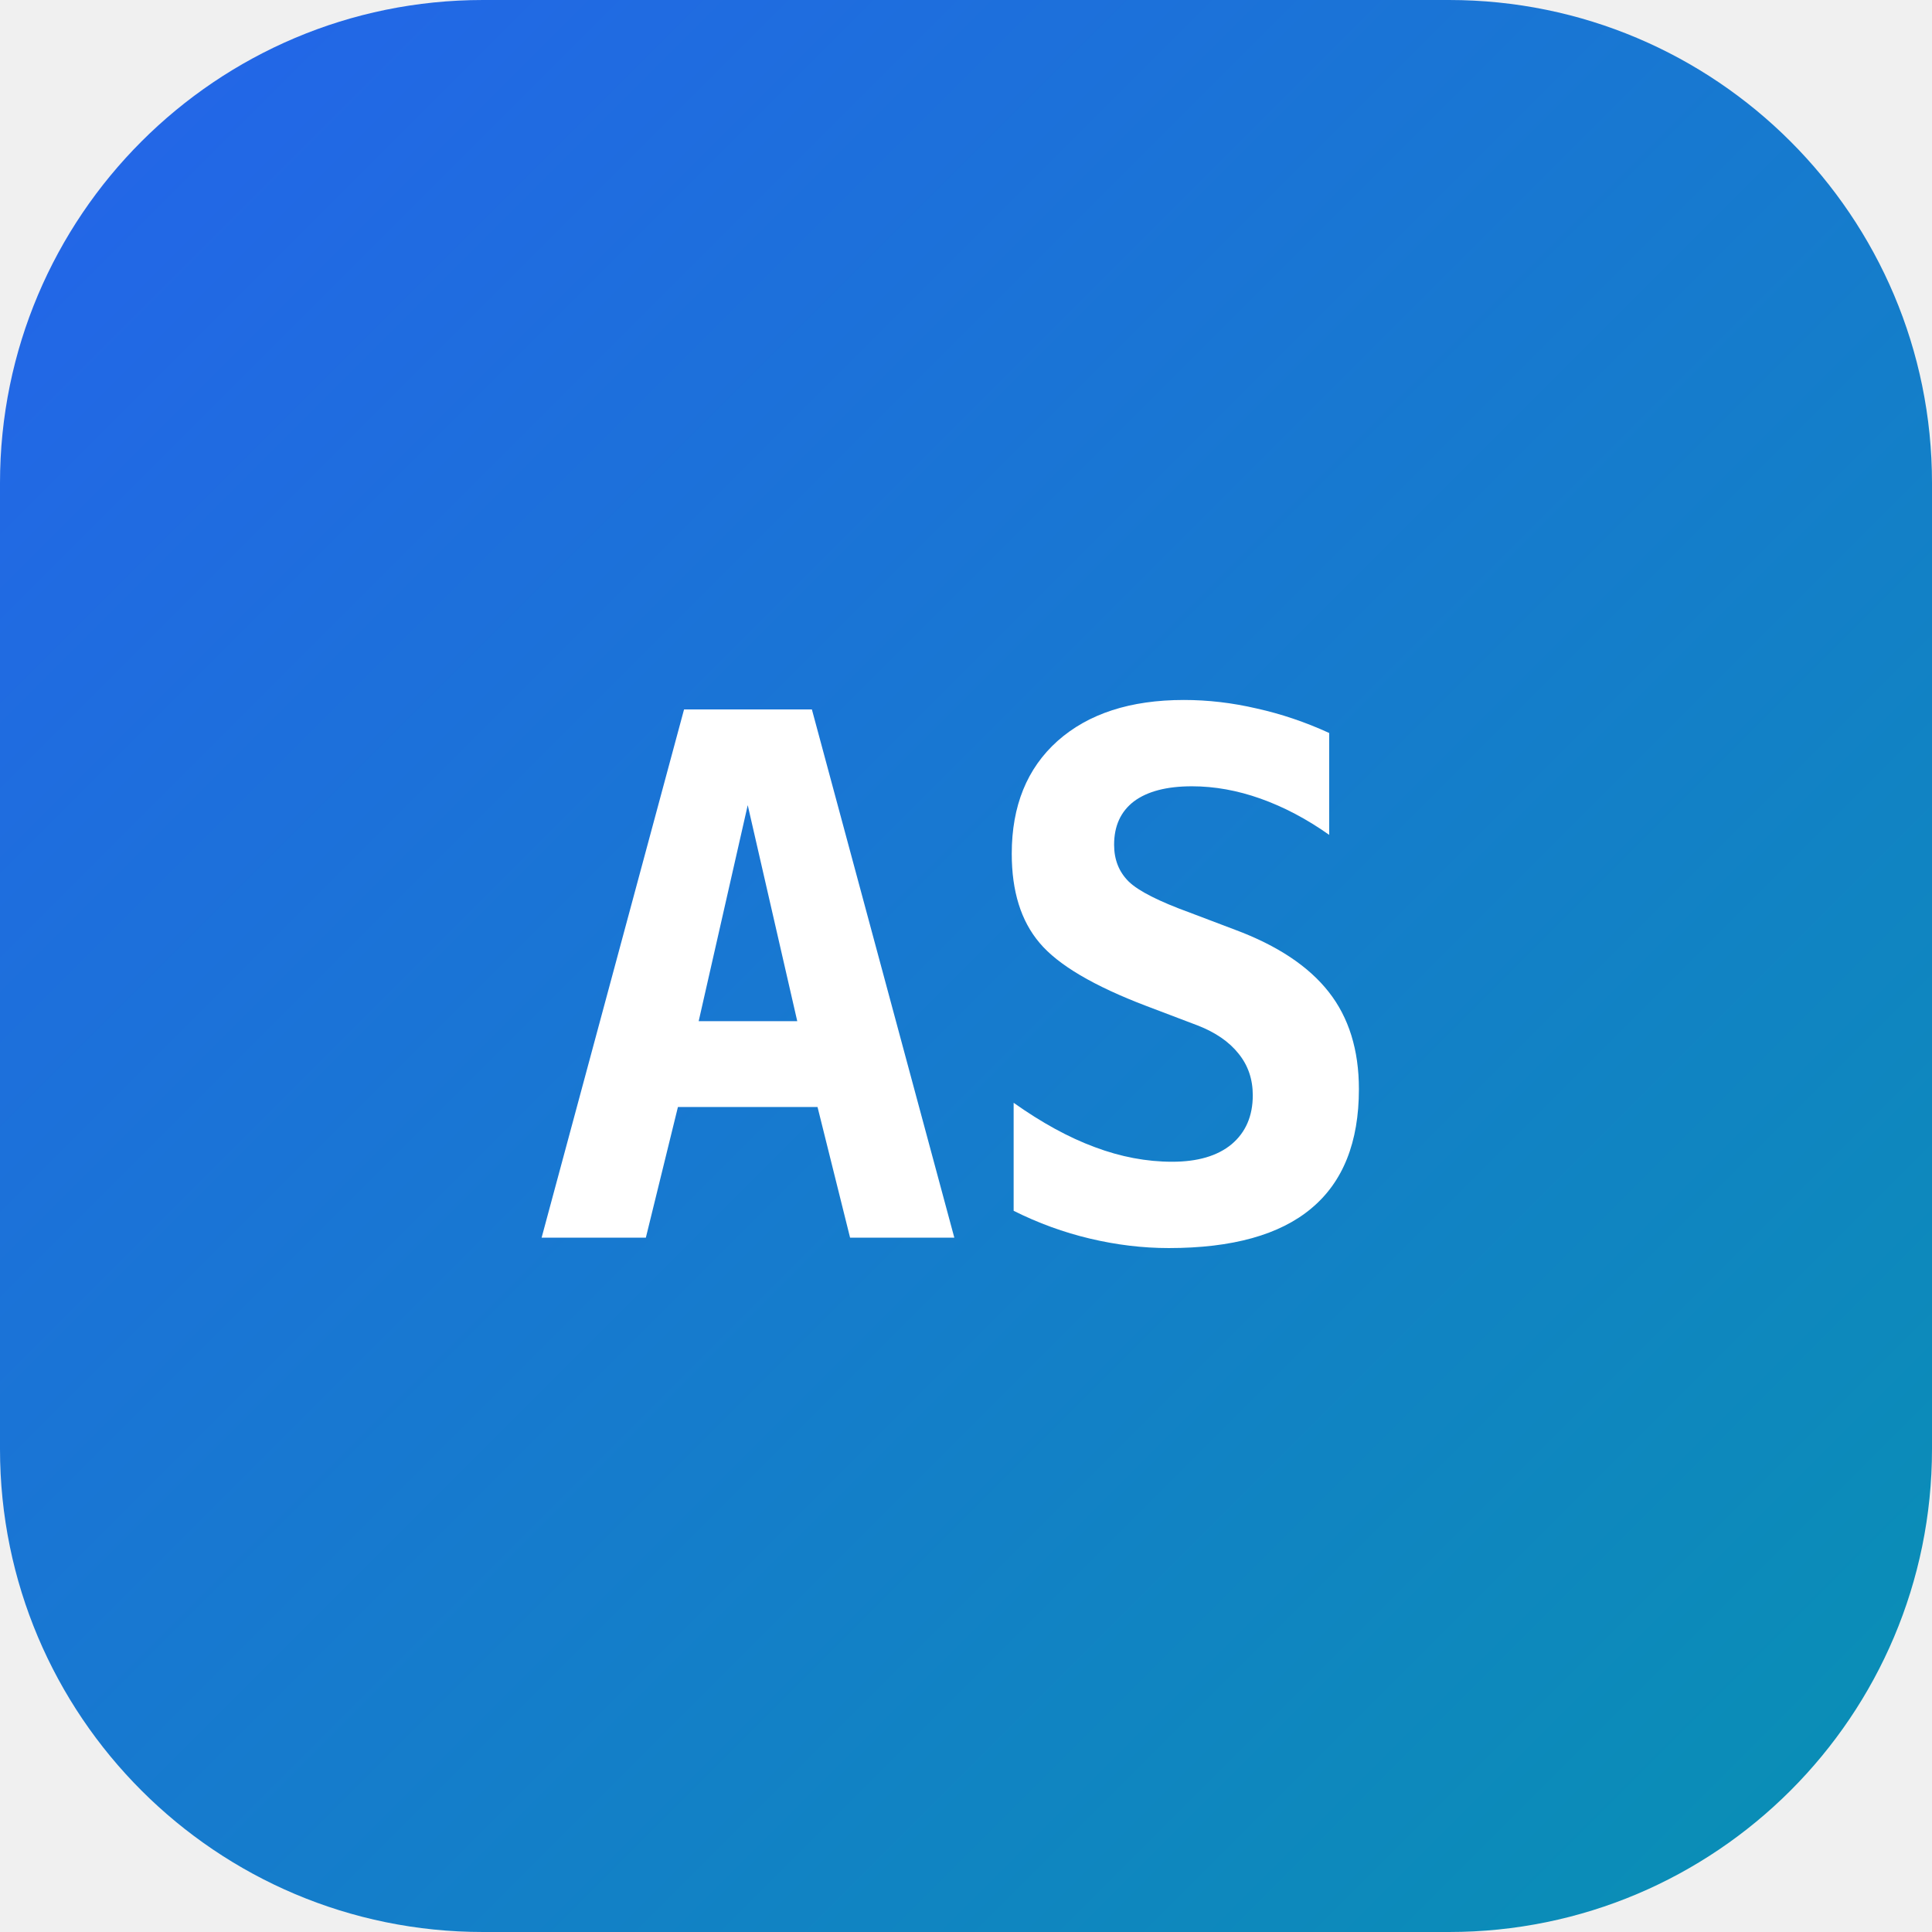
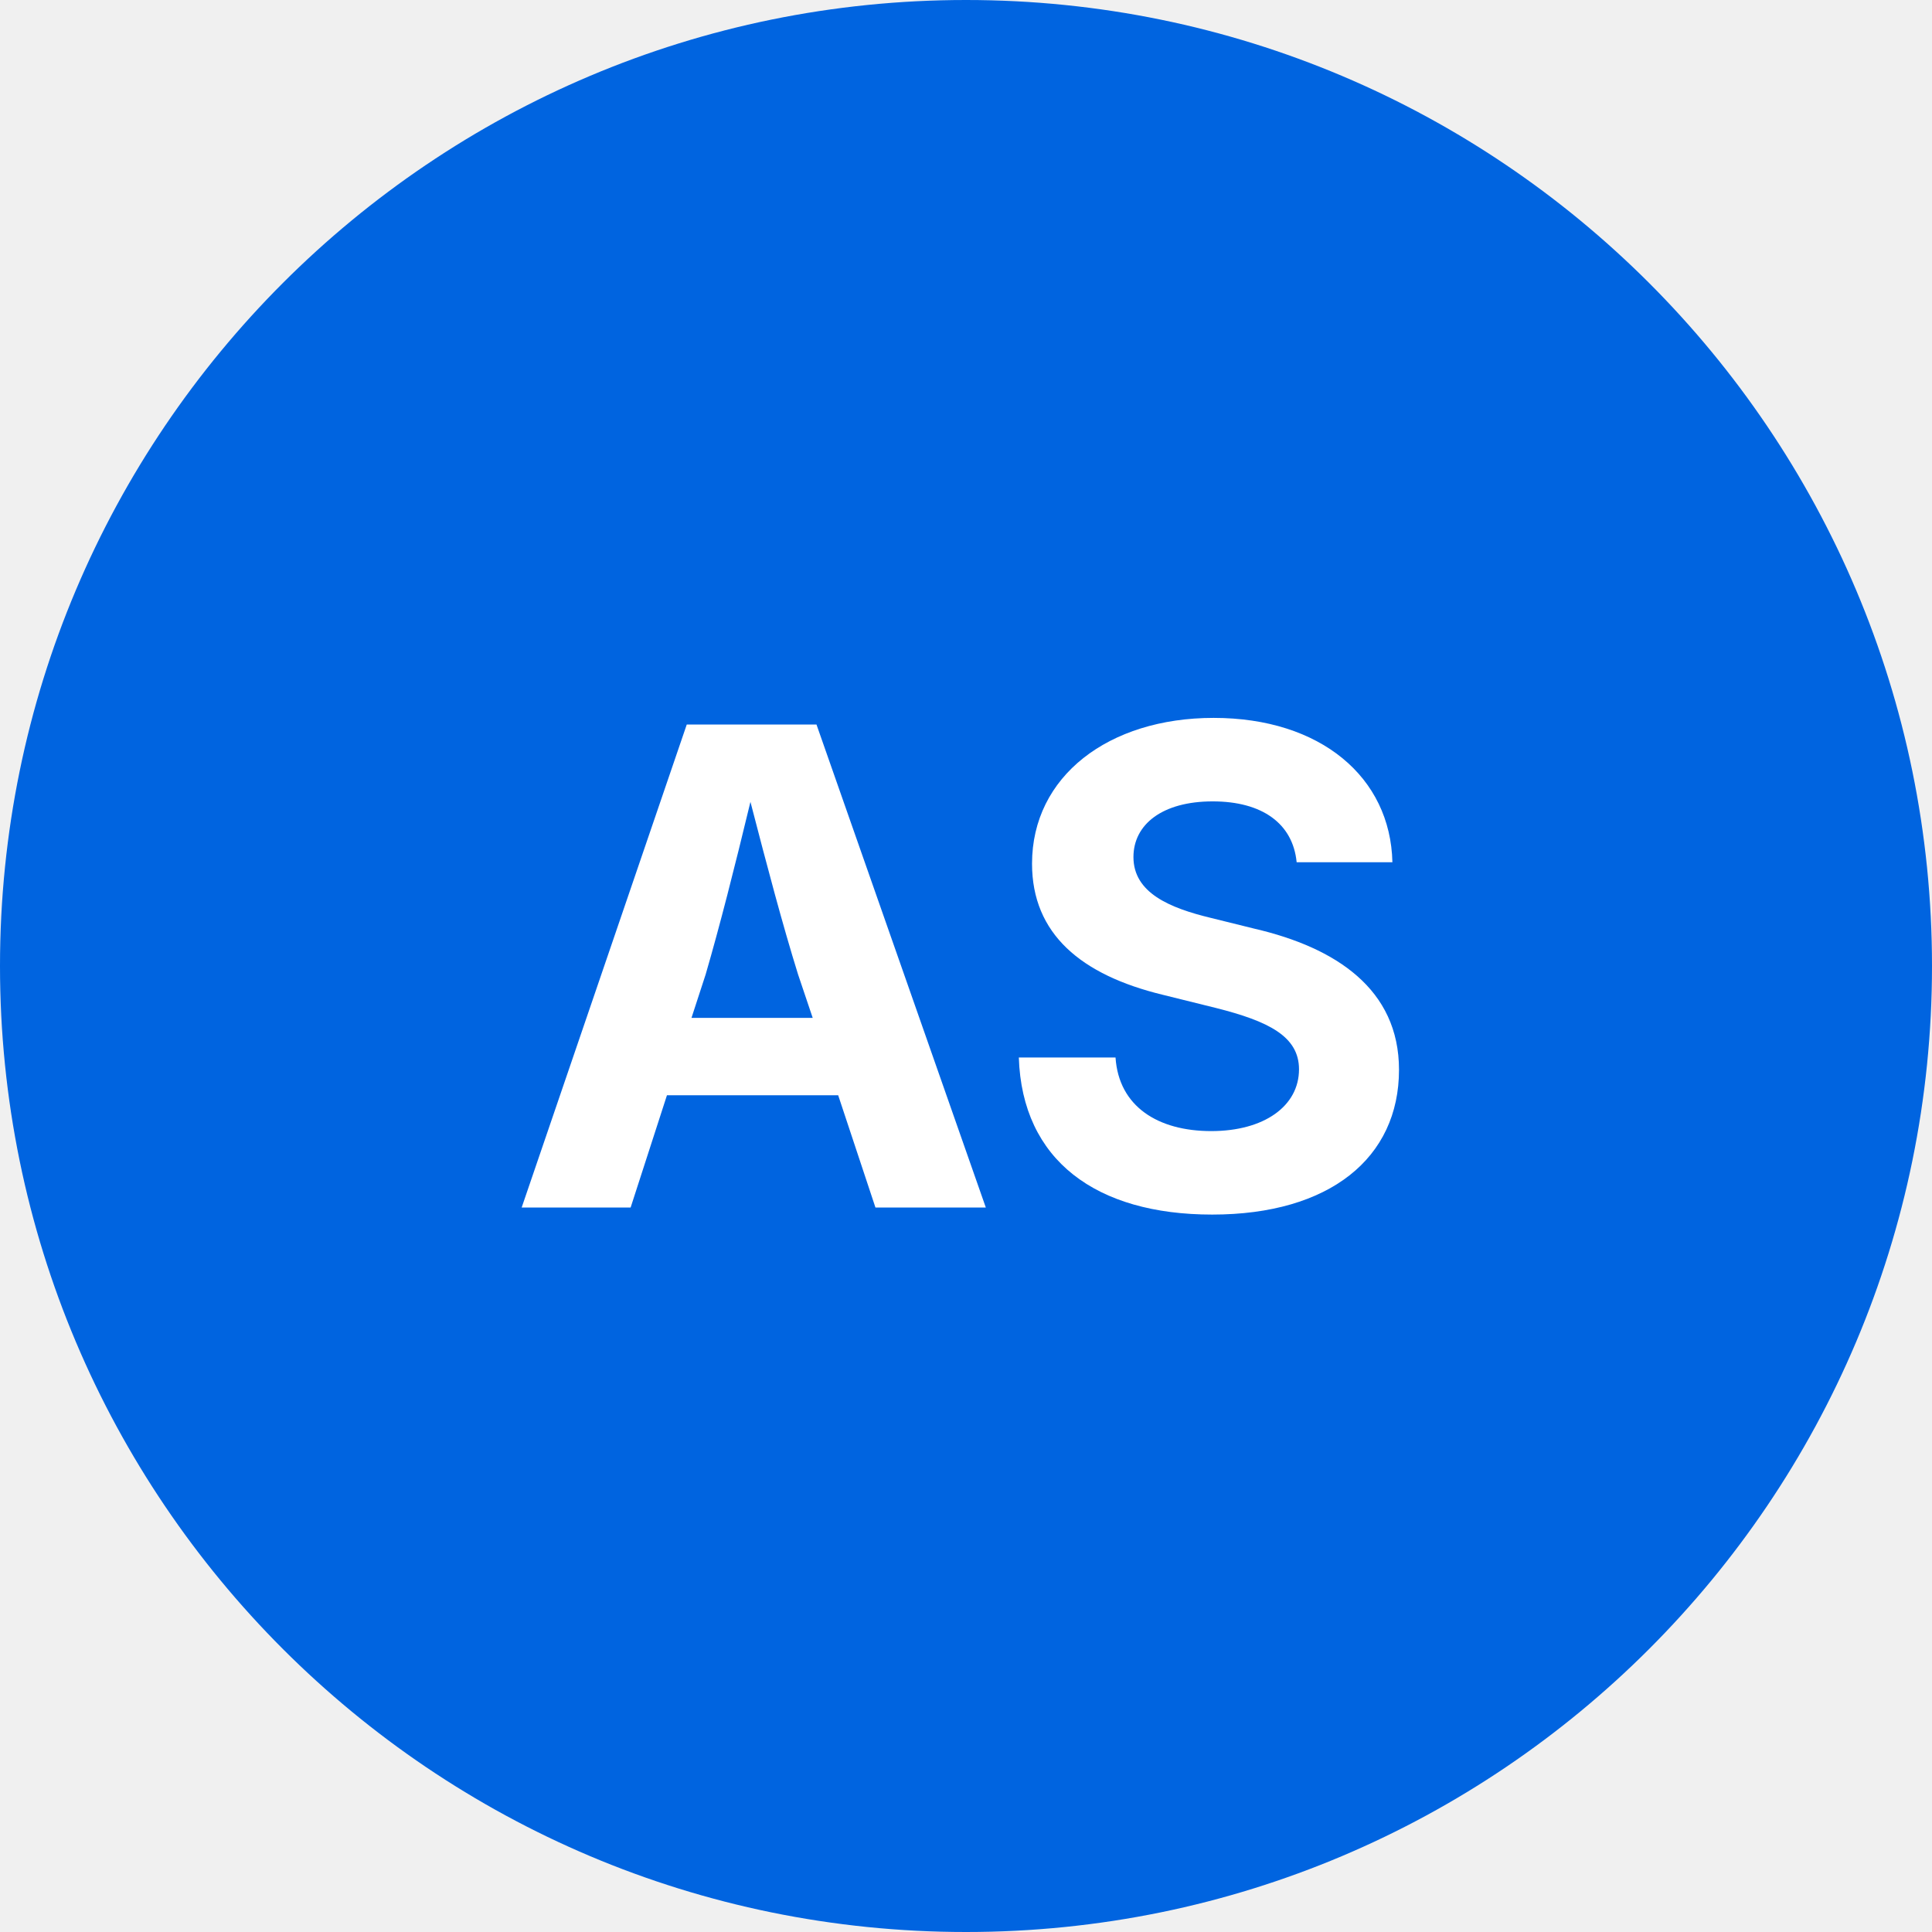
<svg xmlns="http://www.w3.org/2000/svg" viewBox="0 0 64 64">
-   <defs>
-     <linearGradient id="g" x1="0" y1="0" x2="1" y2="1">
-       <stop offset="0" stop-color="#2563eb" />
-       <stop offset="1" stop-color="#0891b2" />
-     </linearGradient>
-   </defs>
-   <rect width="64" height="64" rx="16" fill="url(#g)" />
-   <text x="32" y="41" text-anchor="middle" font-family="ui-monospace, Menlo, monospace" font-size="24" font-weight="700" fill="#fff">AS</text>
+   <rect width="64" height="64" rx="32" fill="#0064e0" />
+   <text x="32" y="40" text-anchor="middle" font-family="Inter, Helvetica, Arial, sans-serif" font-size="22" font-weight="700" fill="#fff">AS</text>
</svg>
